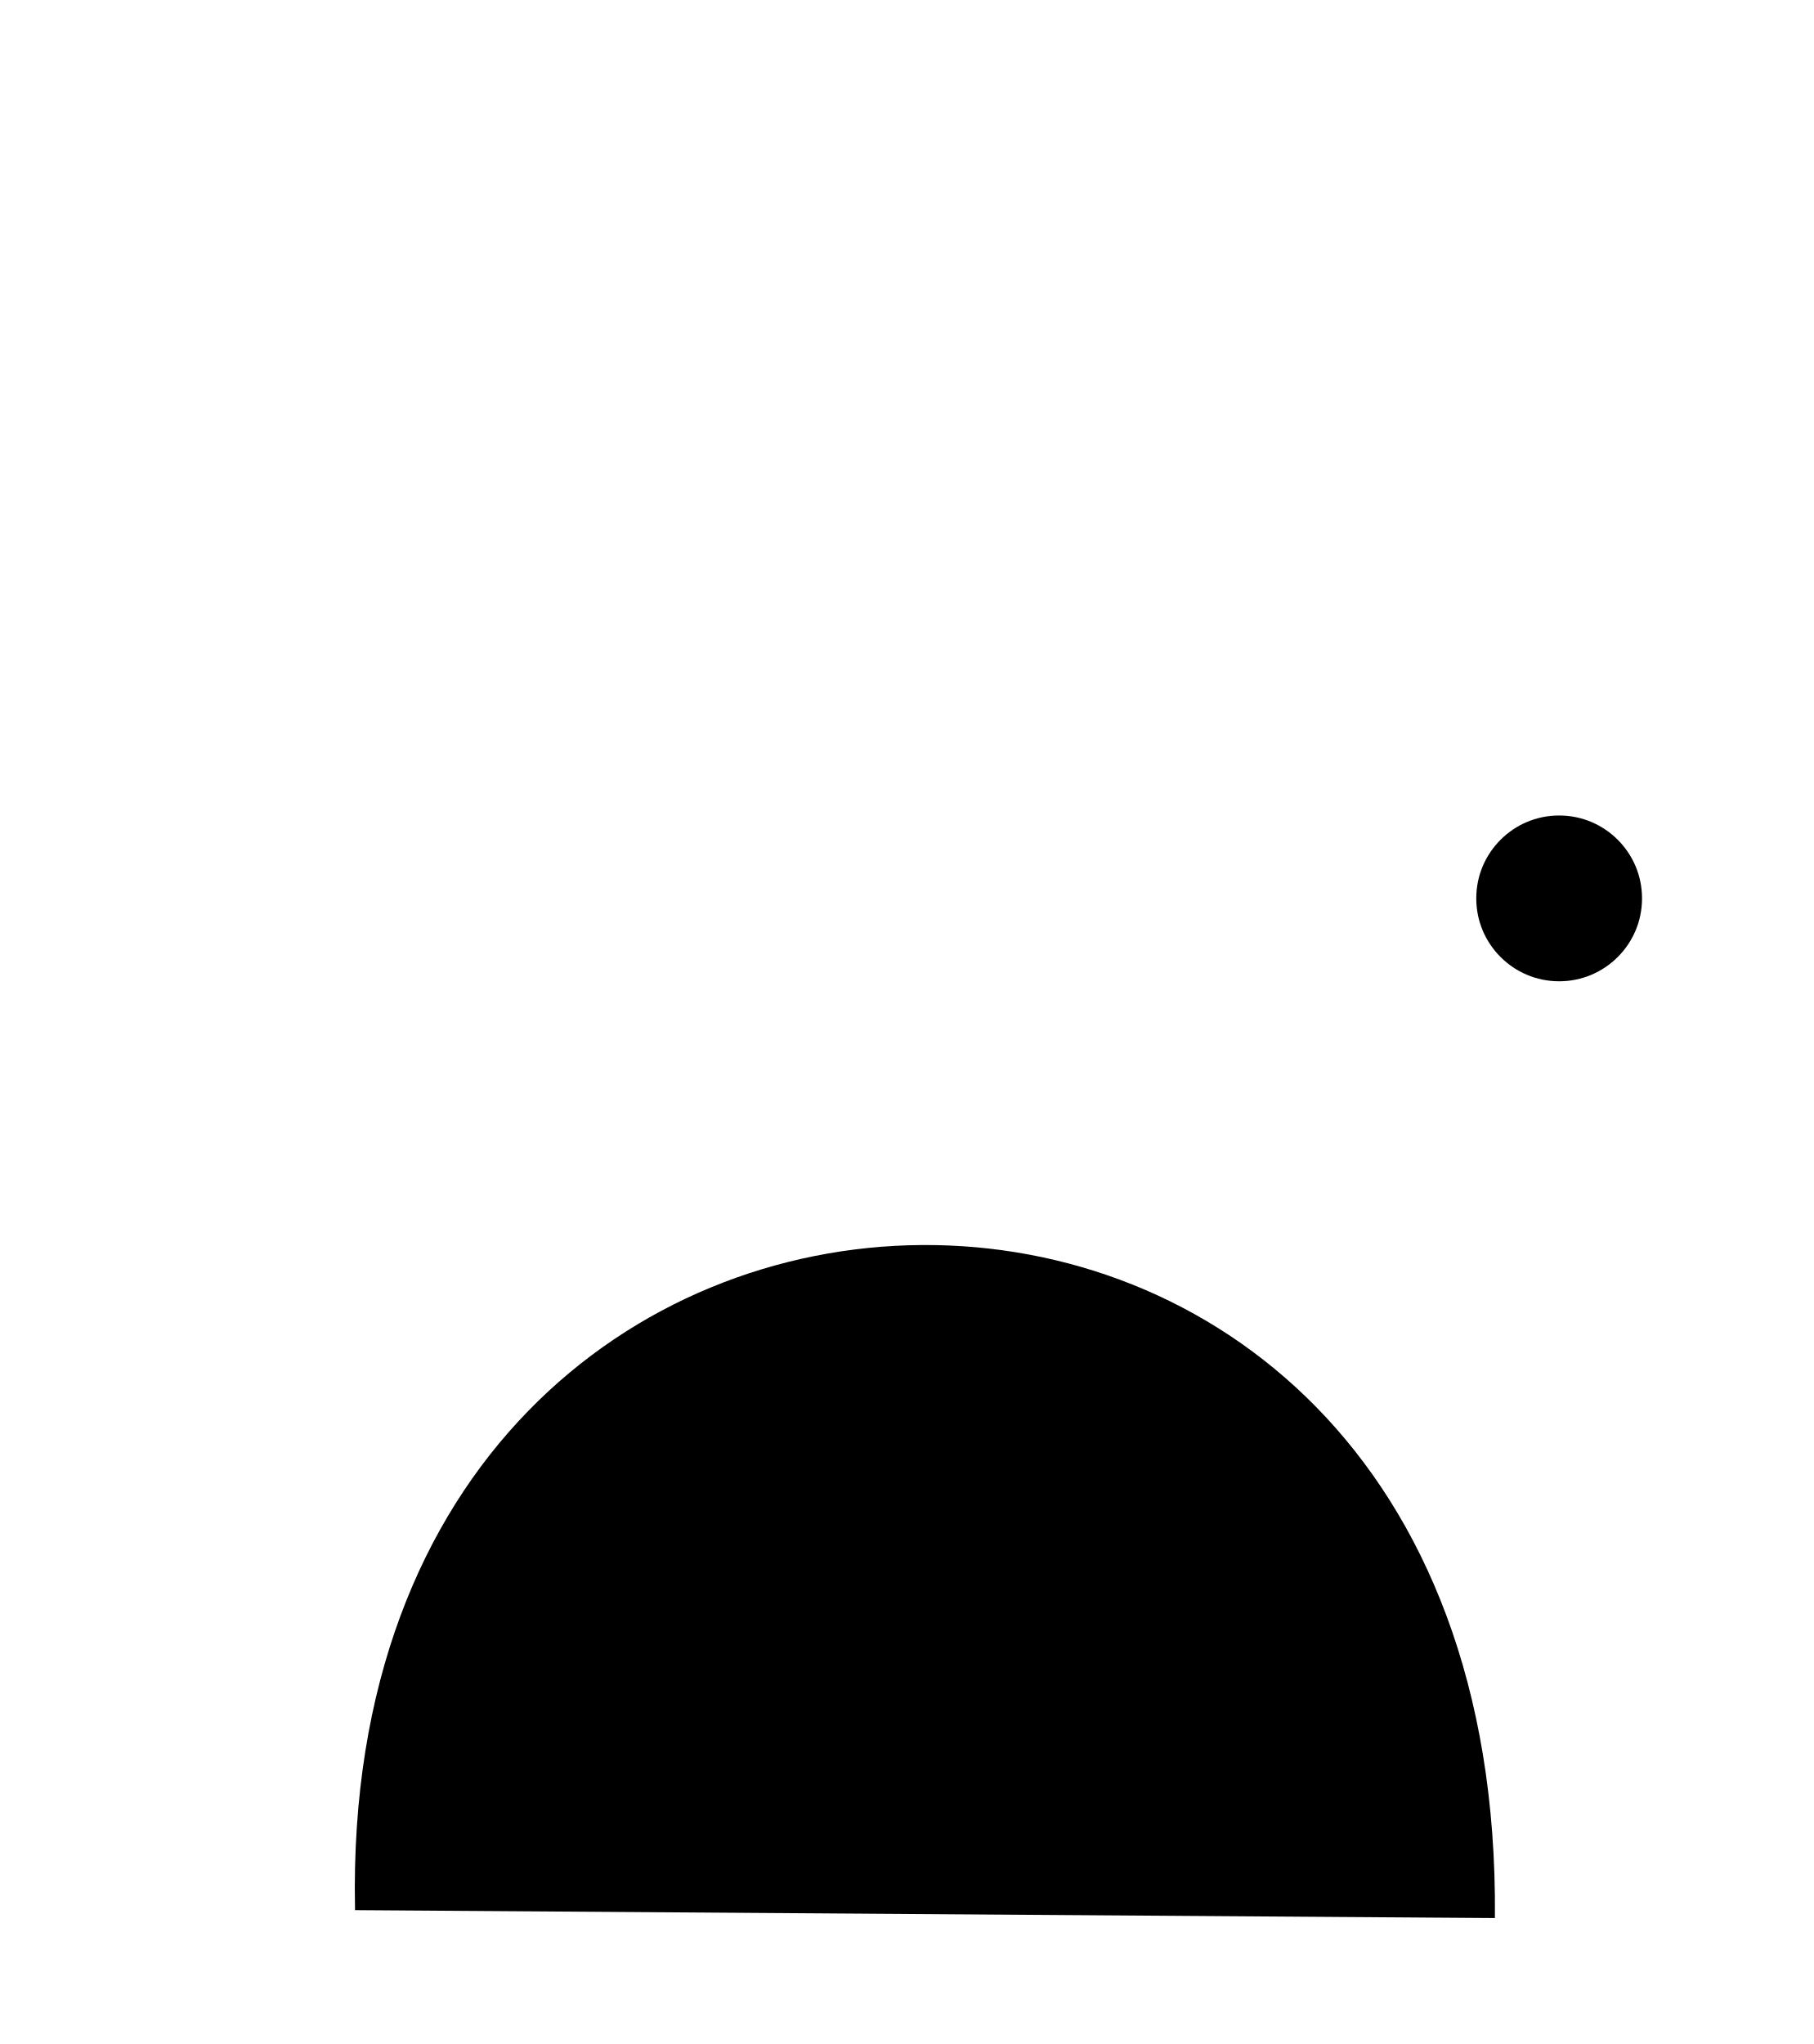
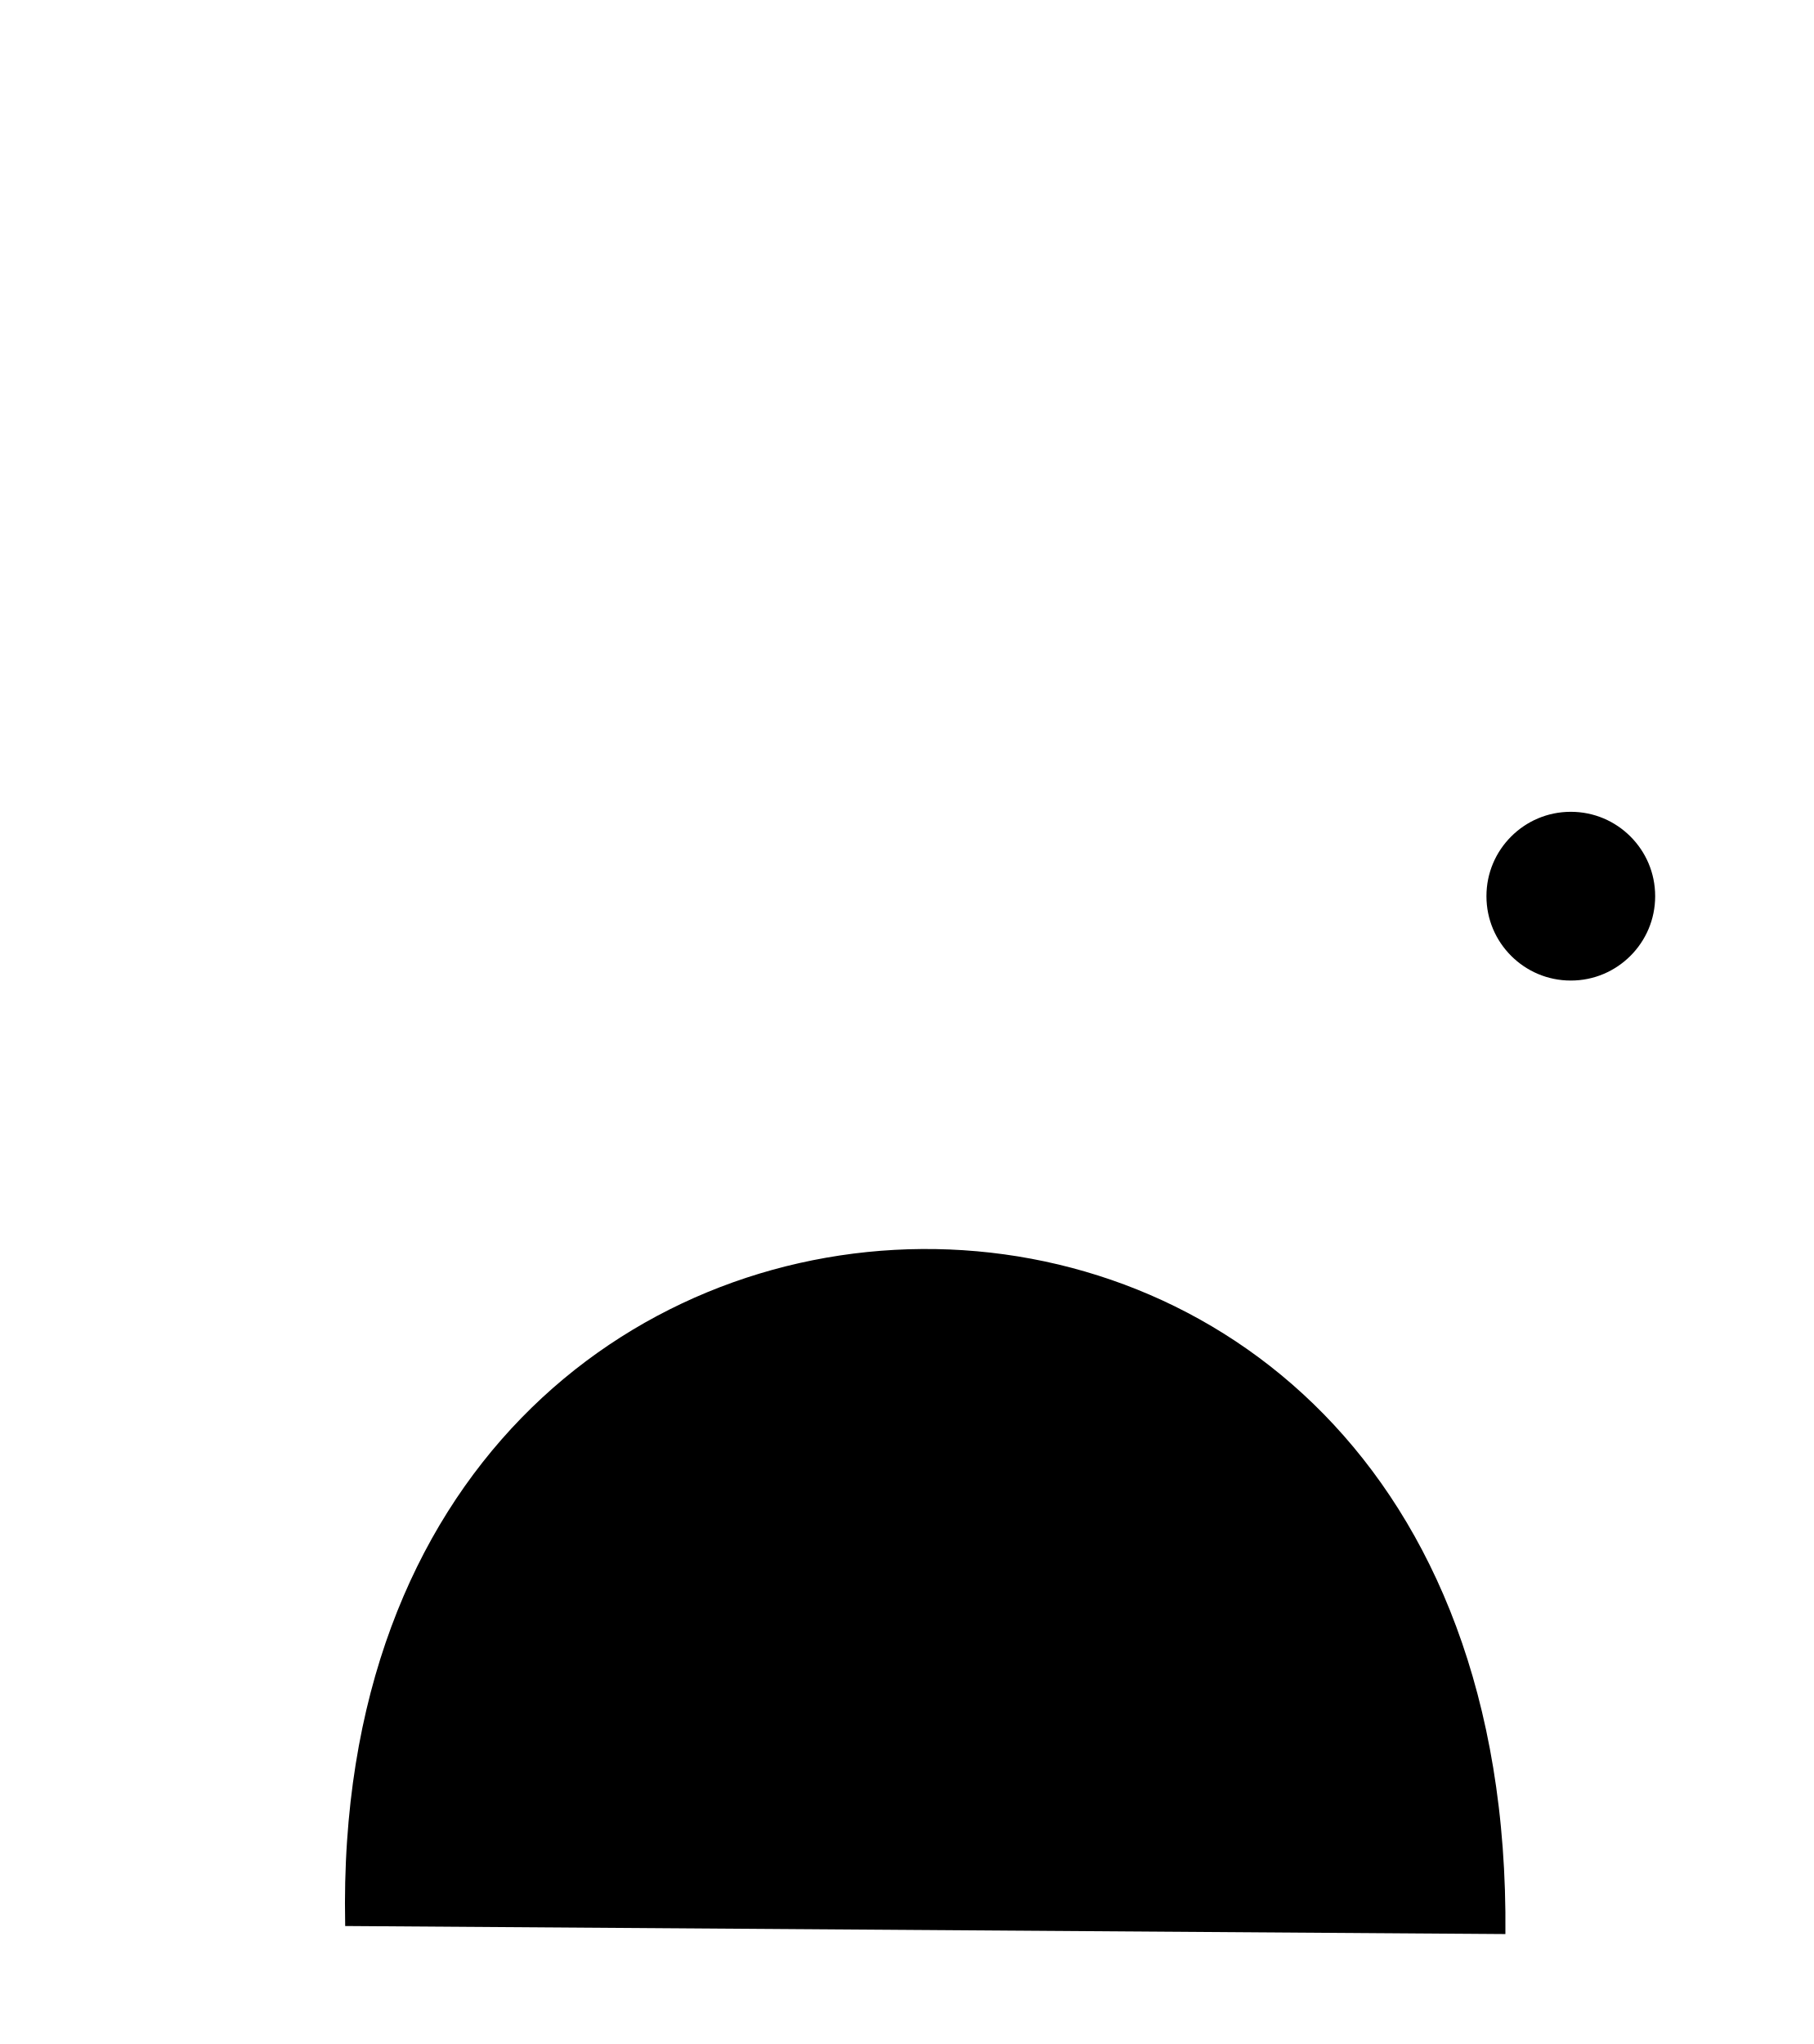
- <svg xmlns="http://www.w3.org/2000/svg" width="100%" height="100%" version="1.1" style="stroke-linecap: round; stroke-linejoin: round; stroke-miterlimit: 20; " viewBox="278.473 385.986 150.807 169.949">
-   <path id="P-d8-35a4a4" d="M302.996 522.017C301.396 442.632 408.584 440.447 407.784 522.745 " style="stroke: rgb(255, 255, 255); stroke-opacity: 1; stroke-width: 10; fill: rgb(0, 0, 0); fill-opacity: 1;" transform="matrix(1,0,0,1,-0.000213623,22.75496)" />
-   <circle id="C-c9-8c8de6" r="11.892" cx="0" cy="0" style="stroke: rgb(255, 255, 255); stroke-opacity: 1; stroke-width: 10; fill: rgb(0, 0, 0); fill-opacity: 1;" transform="matrix(1,0,0,1,408.1273,460.6829)" />
-   <line id="L-54-5dfccc" x1="407.872" y1="473.3" x2="407.872" y2="544.864" style="stroke: rgb(255, 255, 255); stroke-opacity: 1; stroke-width: 10; fill: none; fill-opacity: 0;" transform="matrix(1,0,0,1,0,0.6201425)" />
-   <circle id="C-9f-2a3445" r="15.226" cx="0" cy="0" style="stroke: rgb(255, 255, 255); stroke-opacity: 1; stroke-width: 10; fill: rgb(3, 0, 172); fill-opacity: 0;" transform="matrix(1,0,0,1,302.9583,411.6471)" />
-   <circle id="C-a0-8c19ff" r="4.423" cx="0" cy="0" style="stroke: rgb(255, 255, 255); stroke-opacity: 0; stroke-width: 1; fill: rgb(255, 0, 0); fill-opacity: 0;" transform="matrix(1,0,0,1,313.0329,413.527)" />
-   <defs id="SvgjsDefs1186" />
-   <line id="L-c6-87eb52" x1="302.809" y1="426.286" x2="302.809" y2="543.654" style="stroke: rgb(255, 255, 255); stroke-opacity: 1; stroke-width: 10; fill: none; fill-opacity: 0;" transform="matrix(1,0,0,1,0,0.6201425)" />
+ <svg xmlns="http://www.w3.org/2000/svg" width="100%" height="100%" version="1.1" style="stroke-linecap: round; stroke-linejoin: round; stroke-miterlimit: 20; " viewBox="-22.21 -23.715 148.161 166.968">
+   <path id="P-d8-35a4a4" d="M302.996 522.017C301.396 442.632 408.584 440.447 407.784 522.745 " style="stroke: rgb(255, 255, 255); stroke-opacity: 1; stroke-width: 10; fill: rgb(0, 0, 0); fill-opacity: 1;" transform="matrix(1,0,0,1,-302.0054,-388.4361)" />
+   <circle id="C-c9-8c8de6" r="11.892" cx="0" cy="0" style="stroke: rgb(255, 255, 255); stroke-opacity: 1; stroke-width: 10; fill: rgb(0, 0, 0); fill-opacity: 1;" transform="matrix(1,0,0,1,106.1221,49.49115)" />
+   <line id="L-54-5dfccc" x1="407.872" y1="473.3" x2="407.872" y2="544.864" style="stroke: rgb(255, 255, 255); stroke-opacity: 1; stroke-width: 10; fill: none; fill-opacity: 0;" transform="matrix(1,0,0,1,-302.0052,-410.5716)" />
+   <circle id="C-9f-2a3445" r="15.226" cx="0" cy="0" style="stroke: rgb(255, 255, 255); stroke-opacity: 1; stroke-width: 10; fill: rgb(3, 0, 172); fill-opacity: 0;" transform="matrix(1,0,0,1,0.9531155,0.4554024)" />
+   <circle id="C-a0-8c19ff" r="4.423" cx="0" cy="0" style="stroke: rgb(255, 255, 255); stroke-opacity: 0; stroke-width: 1; fill: rgb(255, 0, 0); fill-opacity: 0;" transform="matrix(1,0,0,1,11.0277,2.335285)" />
+   <line id="L-c6-87eb52" x1="302.809" y1="426.286" x2="302.809" y2="543.654" style="stroke: rgb(255, 255, 255); stroke-opacity: 1; stroke-width: 10; fill: none; fill-opacity: 0;" transform="matrix(1,0,0,1,-302.0052,-410.5709)" />
+   <defs id="SvgjsDefs12184" />
</svg>
